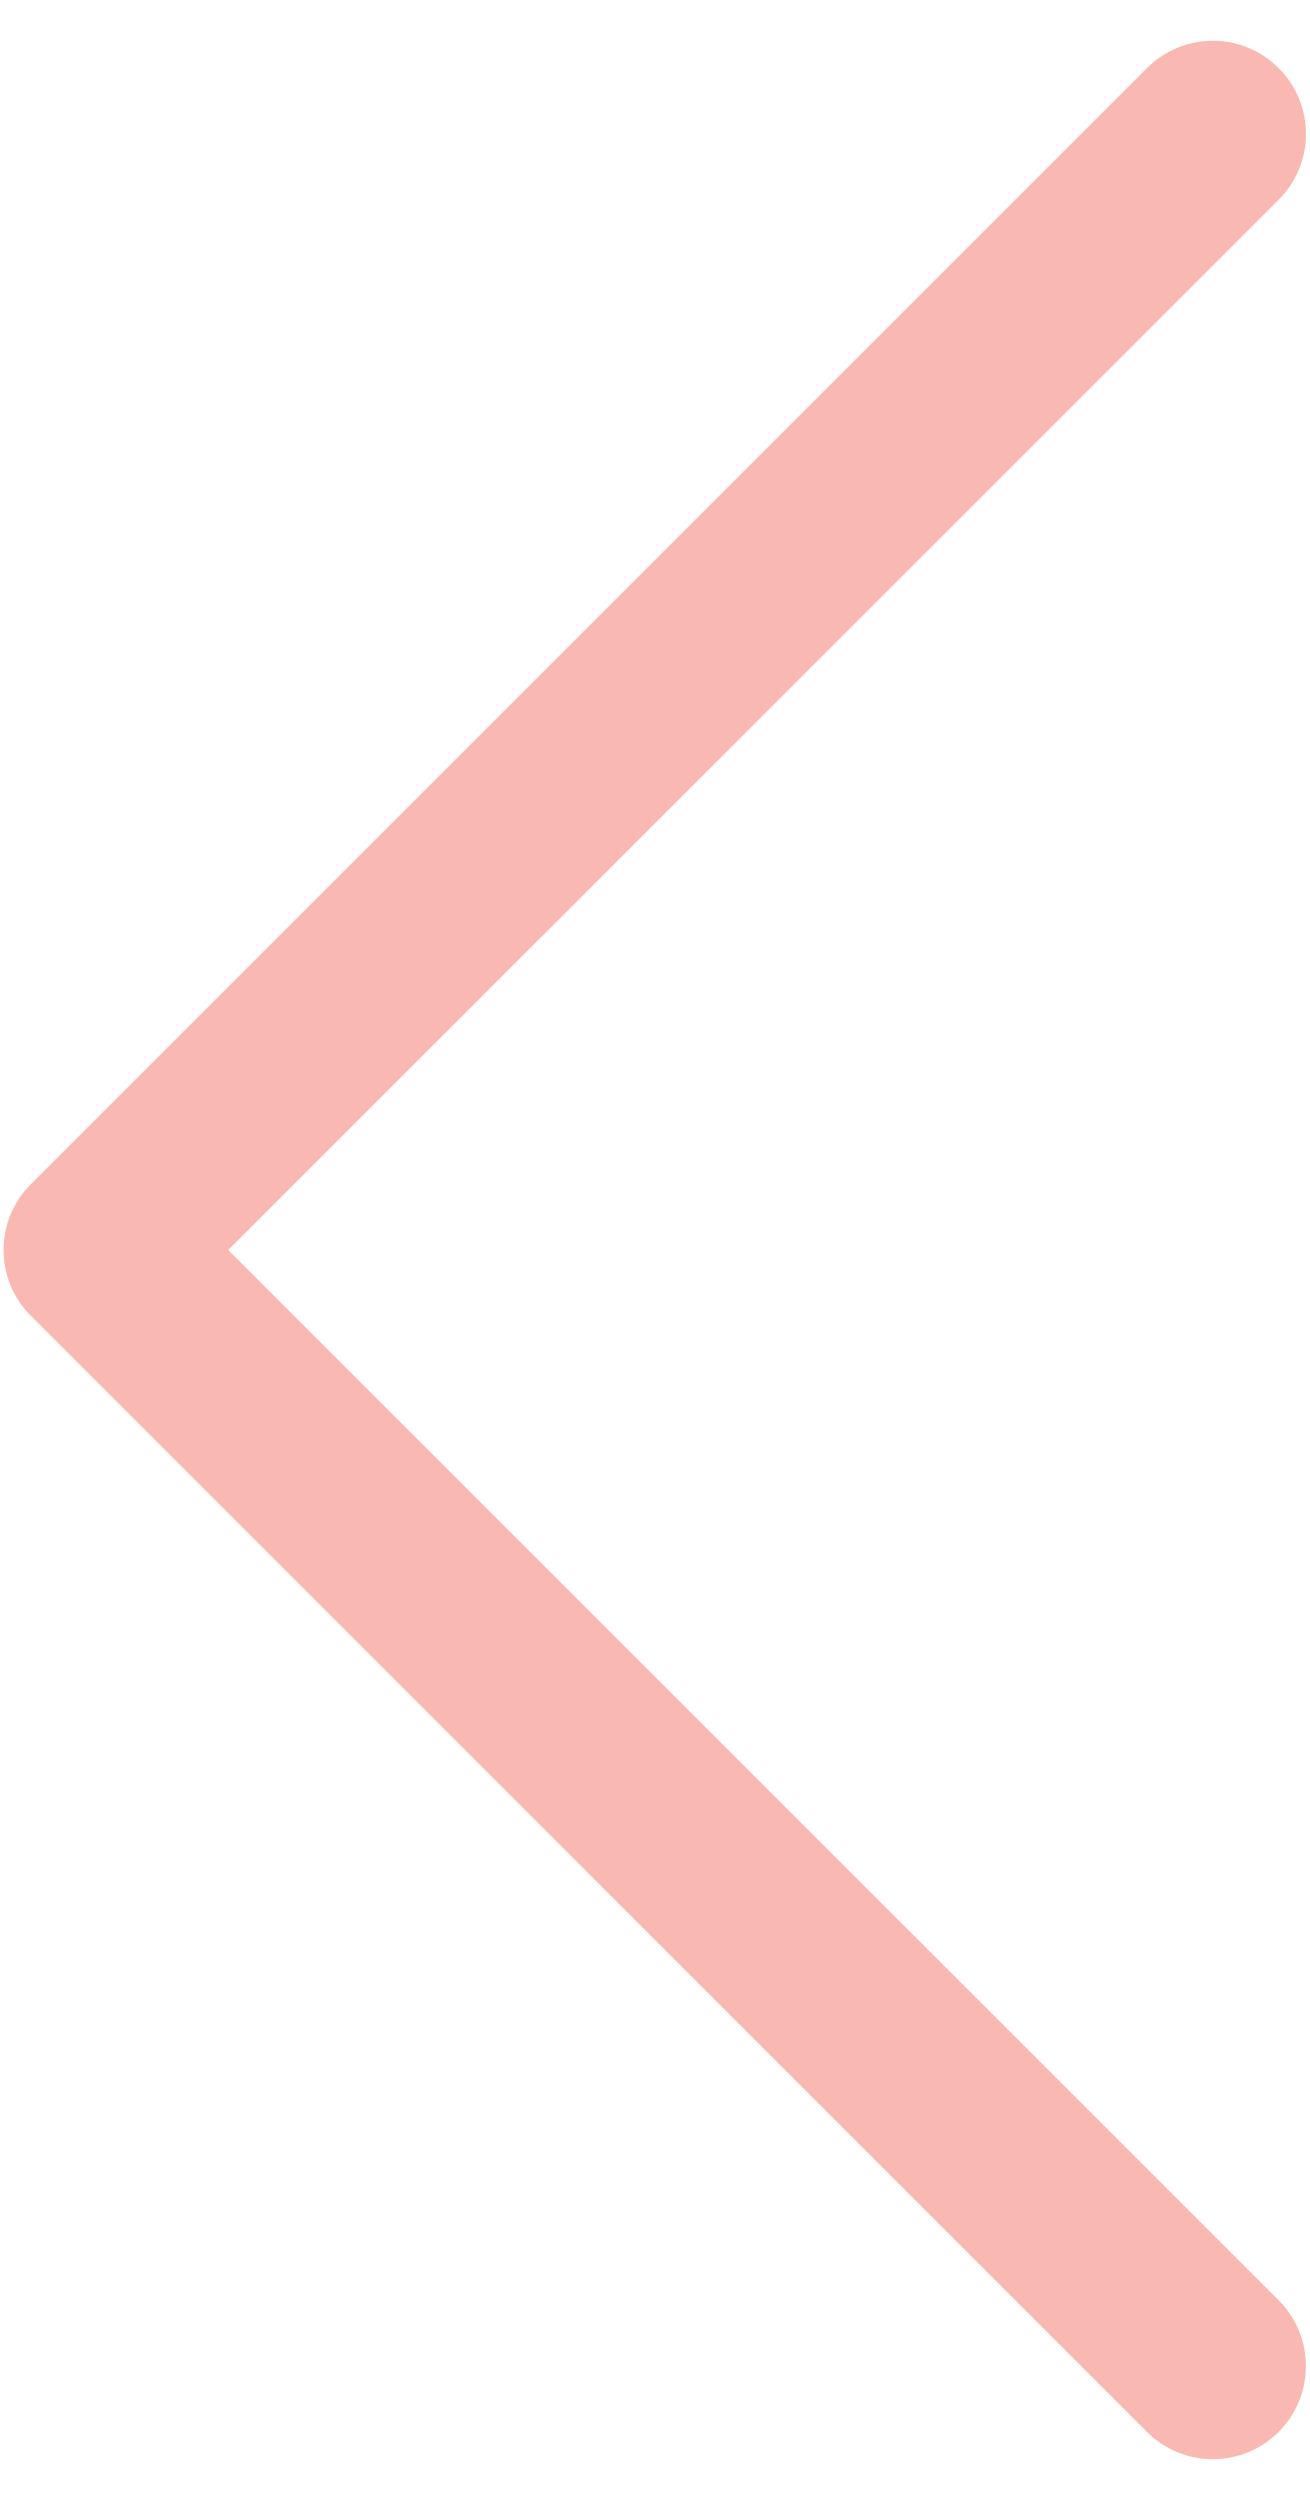
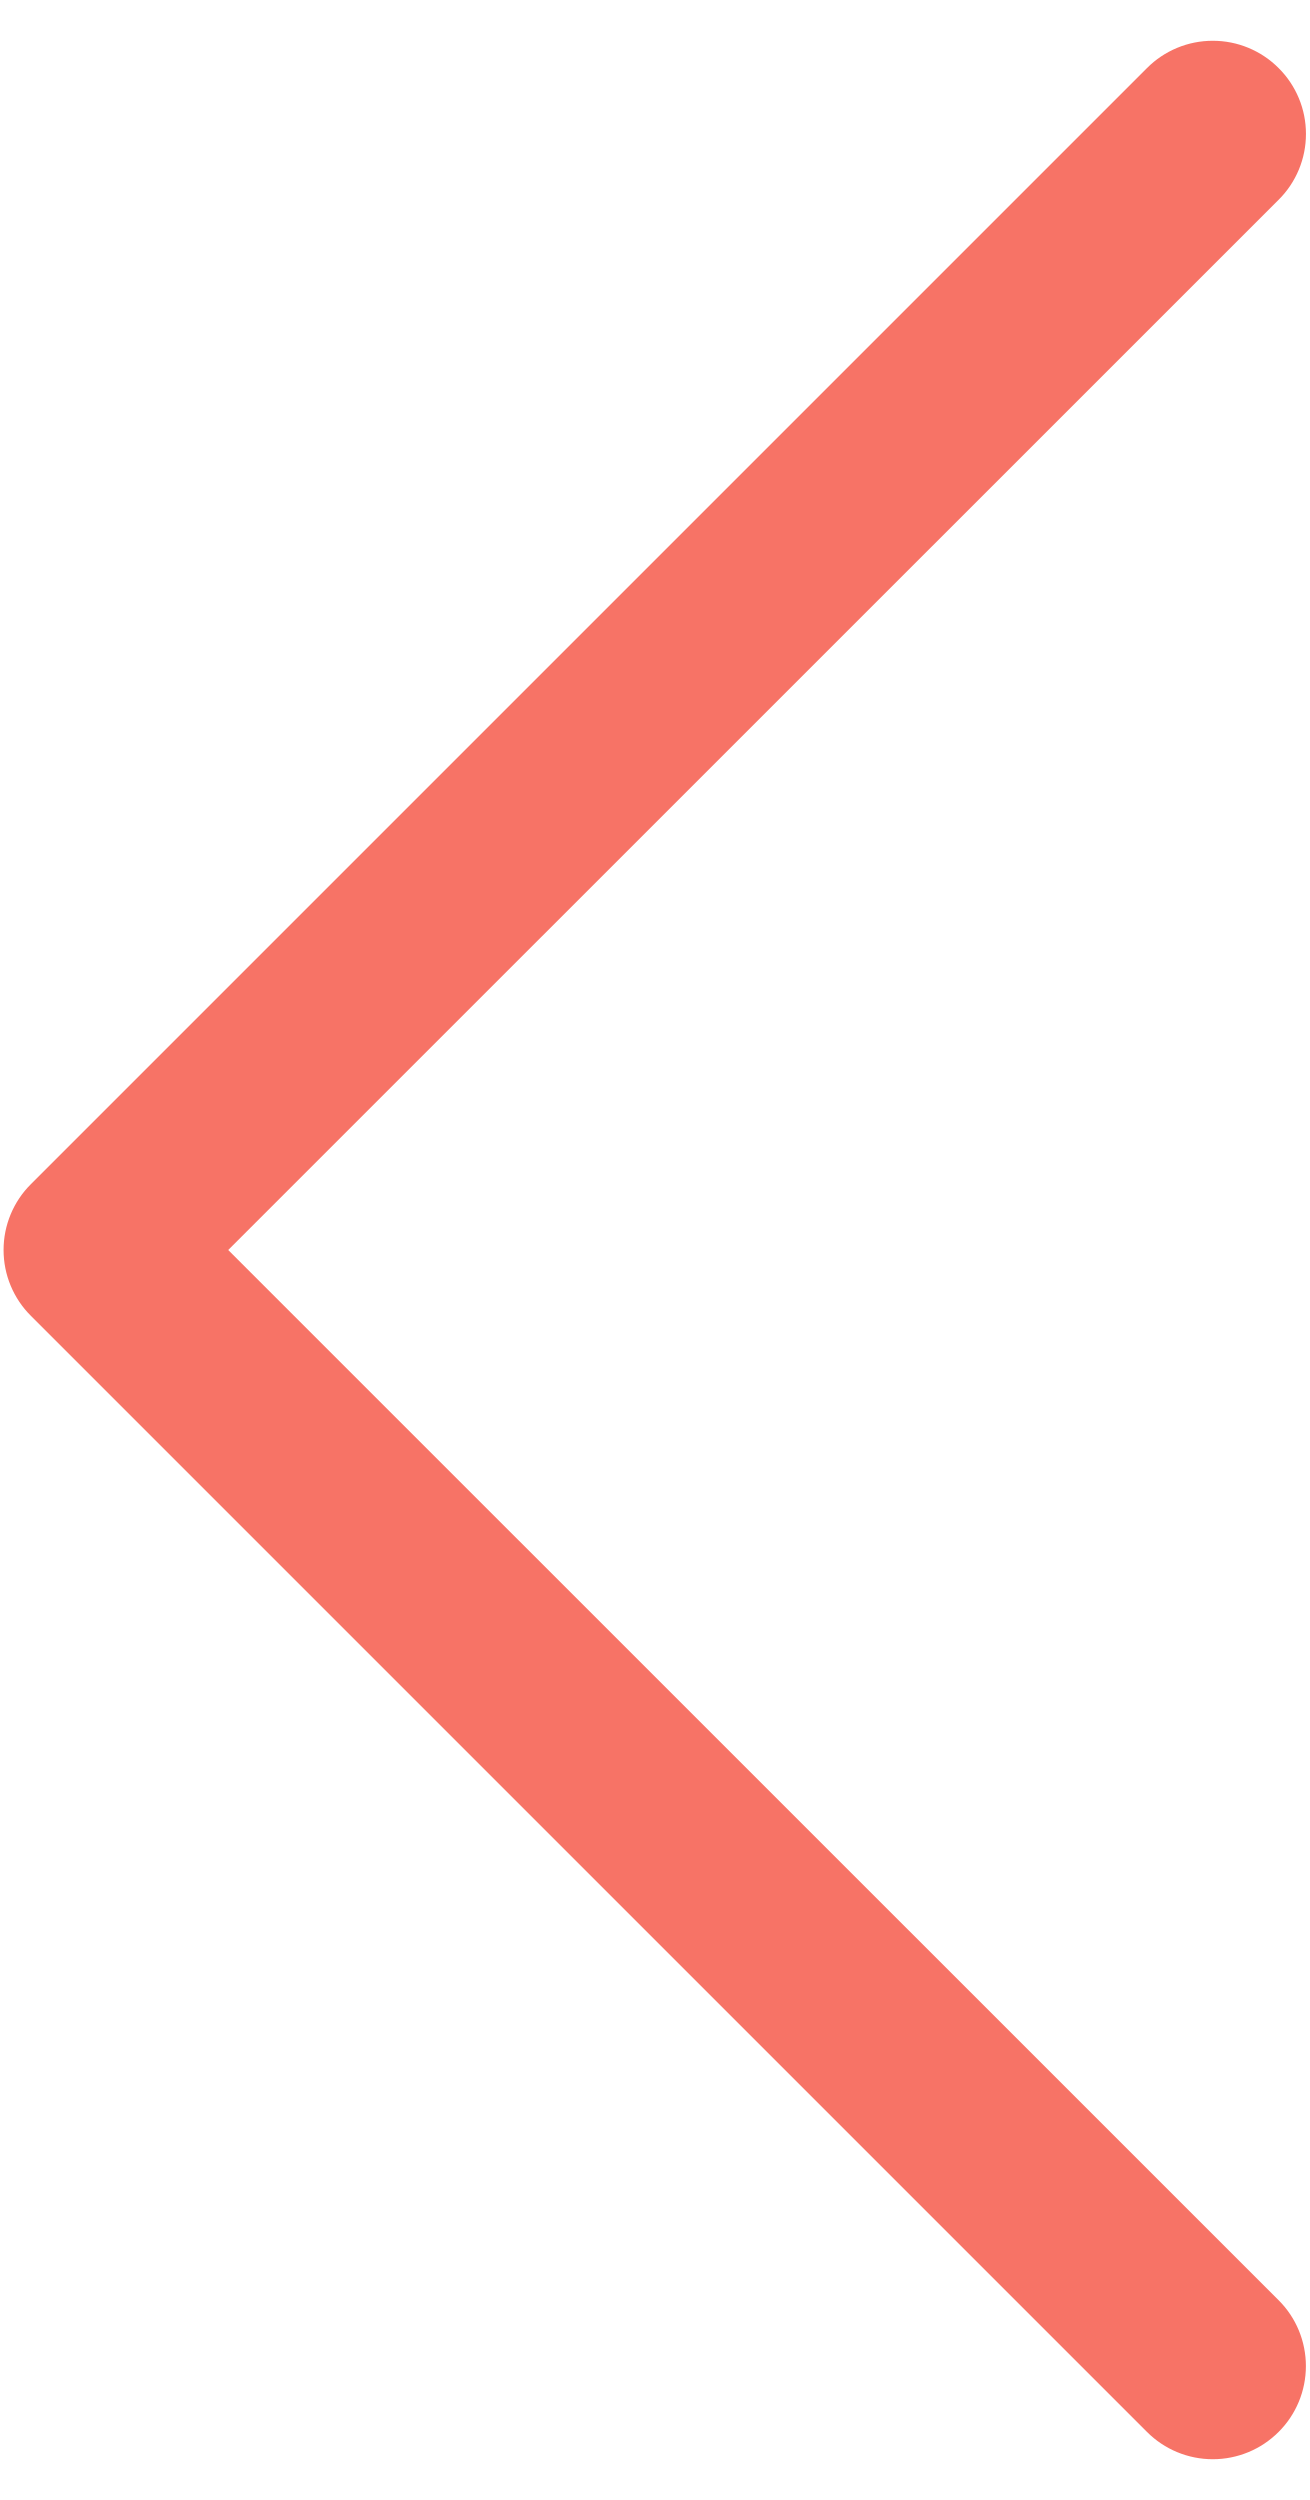
<svg xmlns="http://www.w3.org/2000/svg" width="22" height="42" viewBox="0 0 22 42" fill="none">
-   <path fill-rule="evenodd" clip-rule="evenodd" d="M21.481 1.144C21.627 1.289 21.742 1.461 21.821 1.651C21.9 1.841 21.94 2.044 21.94 2.25C21.94 2.456 21.9 2.659 21.821 2.849C21.742 3.039 21.627 3.211 21.481 3.356L3.834 21L21.481 38.644C21.775 38.937 21.939 39.335 21.939 39.75C21.939 40.165 21.775 40.563 21.481 40.856C21.188 41.15 20.79 41.315 20.375 41.315C19.96 41.315 19.562 41.15 19.269 40.856L0.519 22.106C0.373 21.961 0.258 21.789 0.179 21.599C0.1 21.409 0.06 21.206 0.06 21C0.06 20.794 0.1 20.591 0.179 20.401C0.258 20.211 0.373 20.039 0.519 19.894L19.269 1.144C19.414 0.998 19.586 0.883 19.776 0.804C19.966 0.725 20.169 0.685 20.375 0.685C20.581 0.685 20.784 0.725 20.974 0.804C21.164 0.883 21.336 0.998 21.481 1.144Z" fill="#F77366" fill-opacity="0.5" />
+   <path fill-rule="evenodd" clip-rule="evenodd" d="M21.481 1.144C21.627 1.289 21.742 1.461 21.821 1.651C21.9 1.841 21.94 2.044 21.94 2.25C21.94 2.456 21.9 2.659 21.821 2.849C21.742 3.039 21.627 3.211 21.481 3.356L3.834 21L21.481 38.644C21.775 38.937 21.939 39.335 21.939 39.75C21.939 40.165 21.775 40.563 21.481 40.856C21.188 41.15 20.79 41.315 20.375 41.315C19.96 41.315 19.562 41.15 19.269 40.856L0.519 22.106C0.373 21.961 0.258 21.789 0.179 21.599C0.1 21.409 0.06 21.206 0.06 21C0.06 20.794 0.1 20.591 0.179 20.401C0.258 20.211 0.373 20.039 0.519 19.894L19.269 1.144C19.414 0.998 19.586 0.883 19.776 0.804C19.966 0.725 20.169 0.685 20.375 0.685C20.581 0.685 20.784 0.725 20.974 0.804C21.164 0.883 21.336 0.998 21.481 1.144Z" fill="#F77366" />
</svg>
